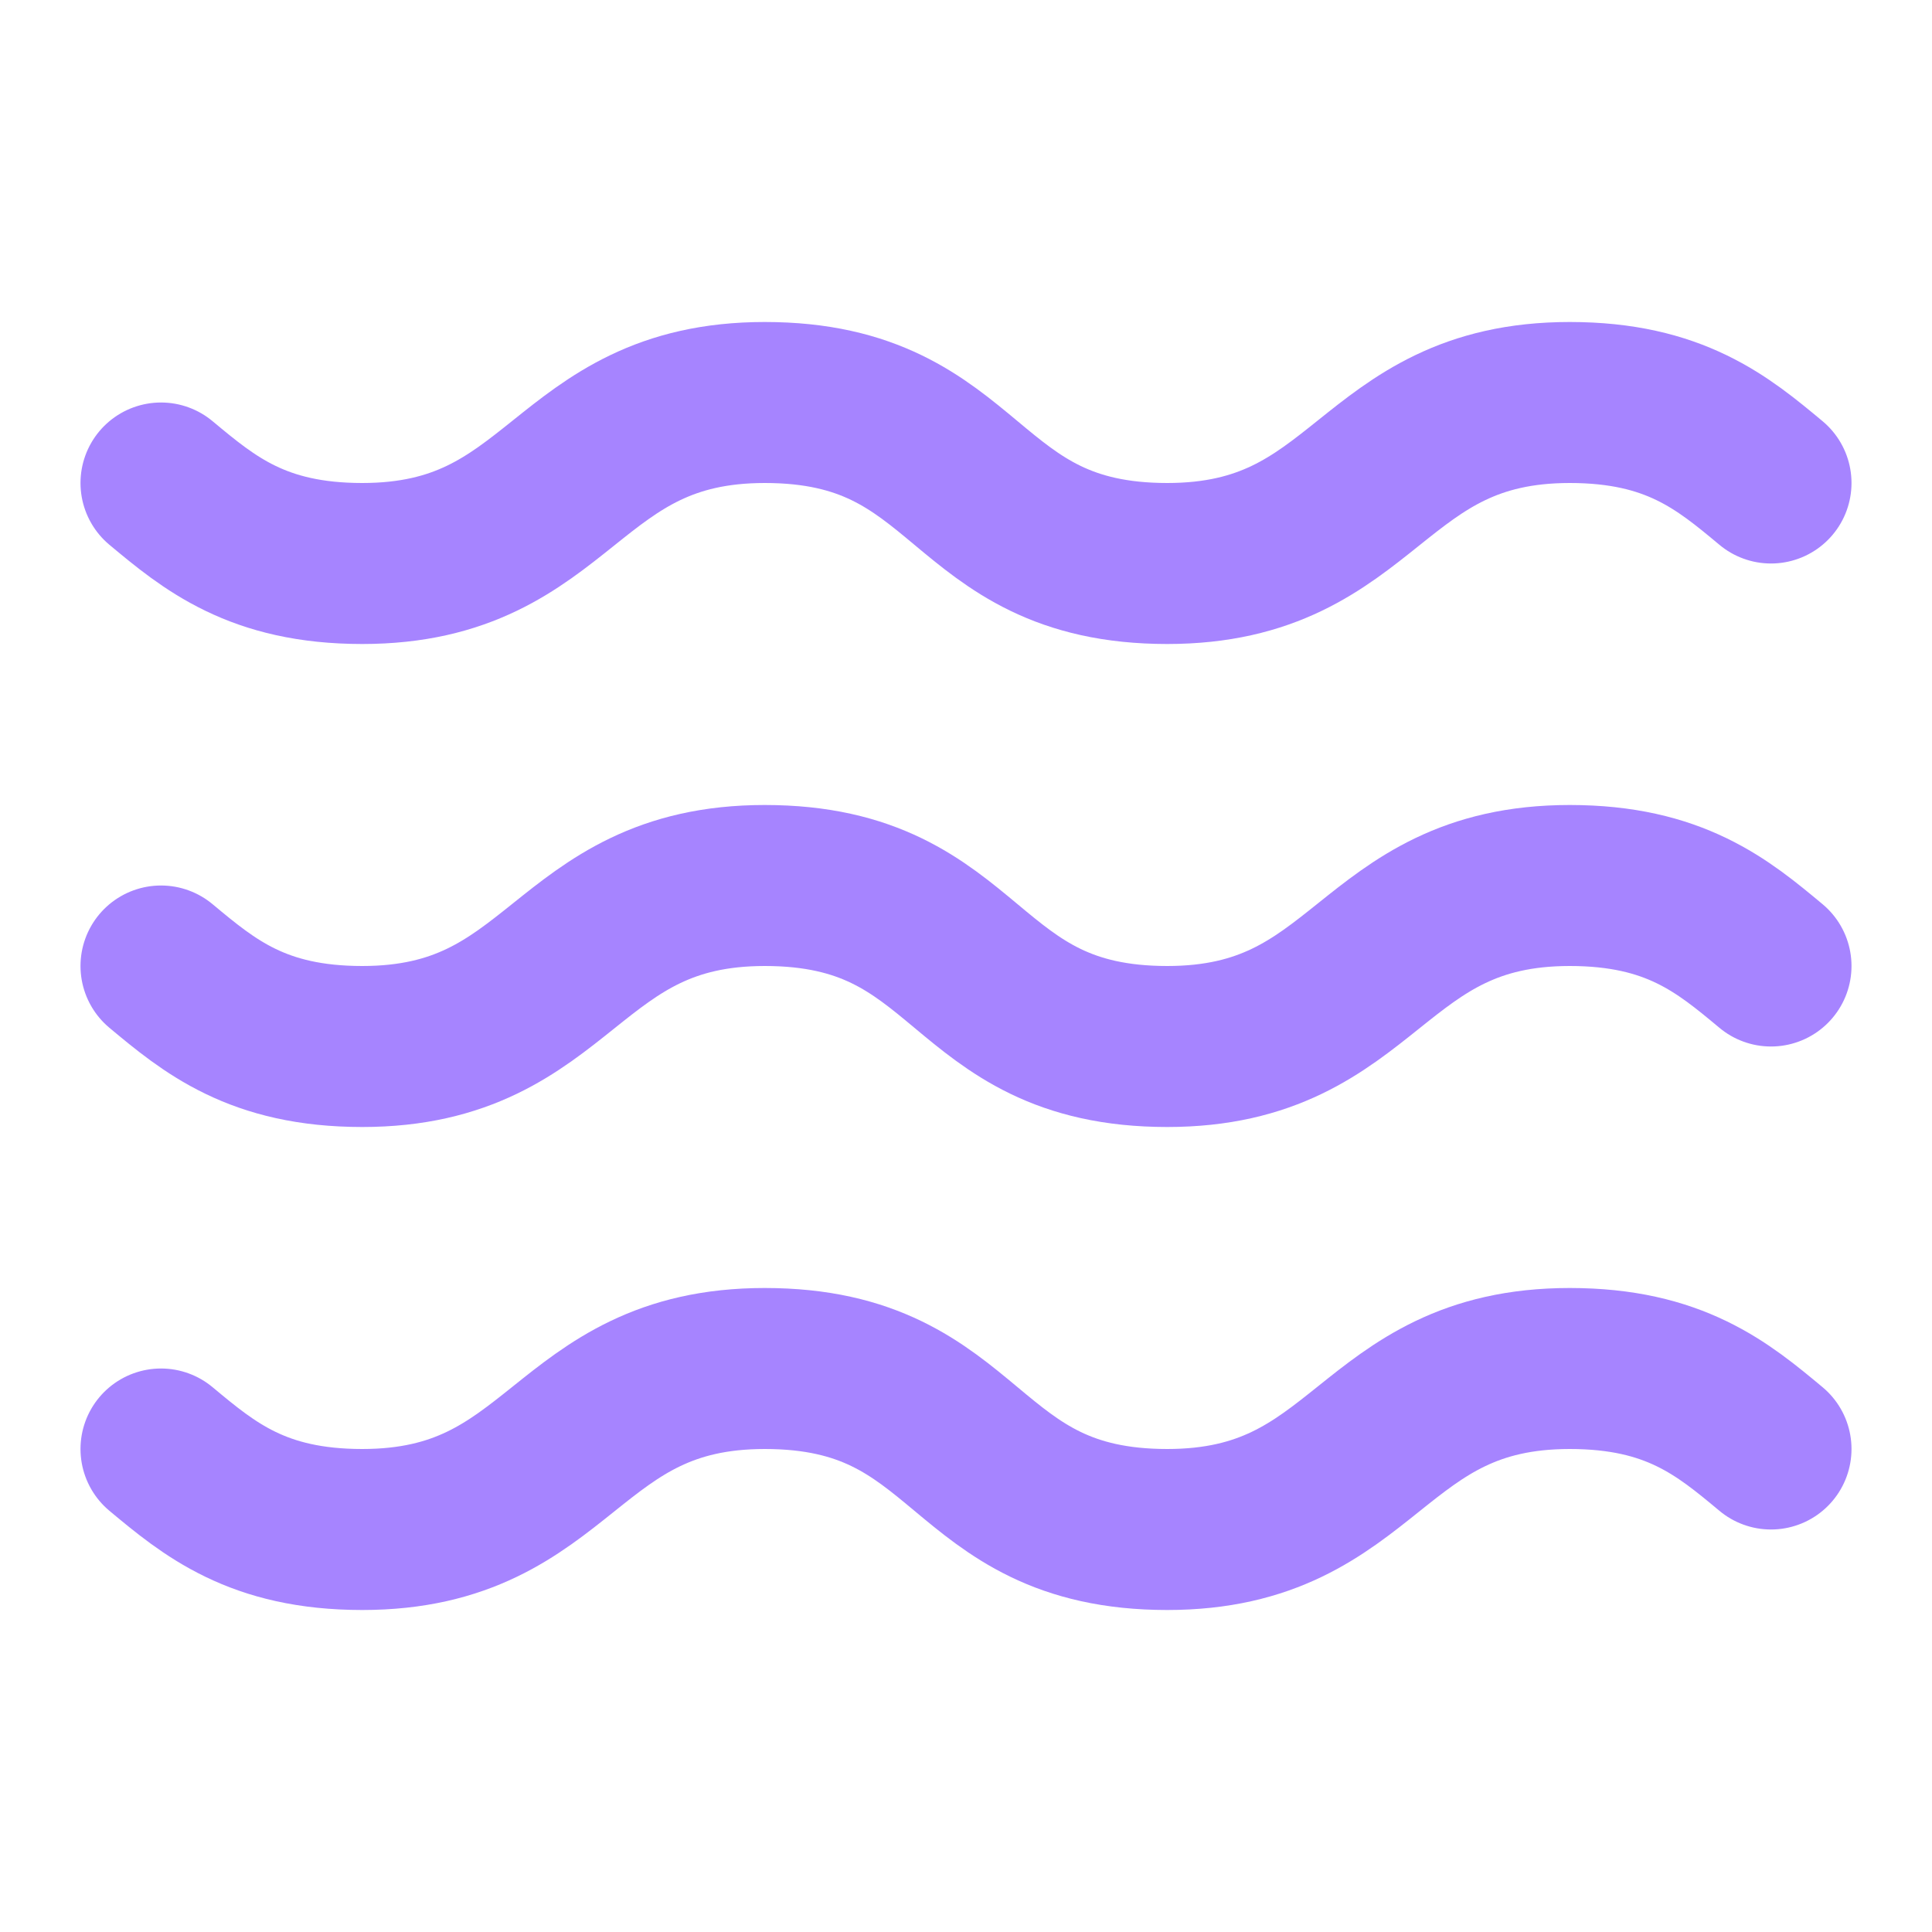
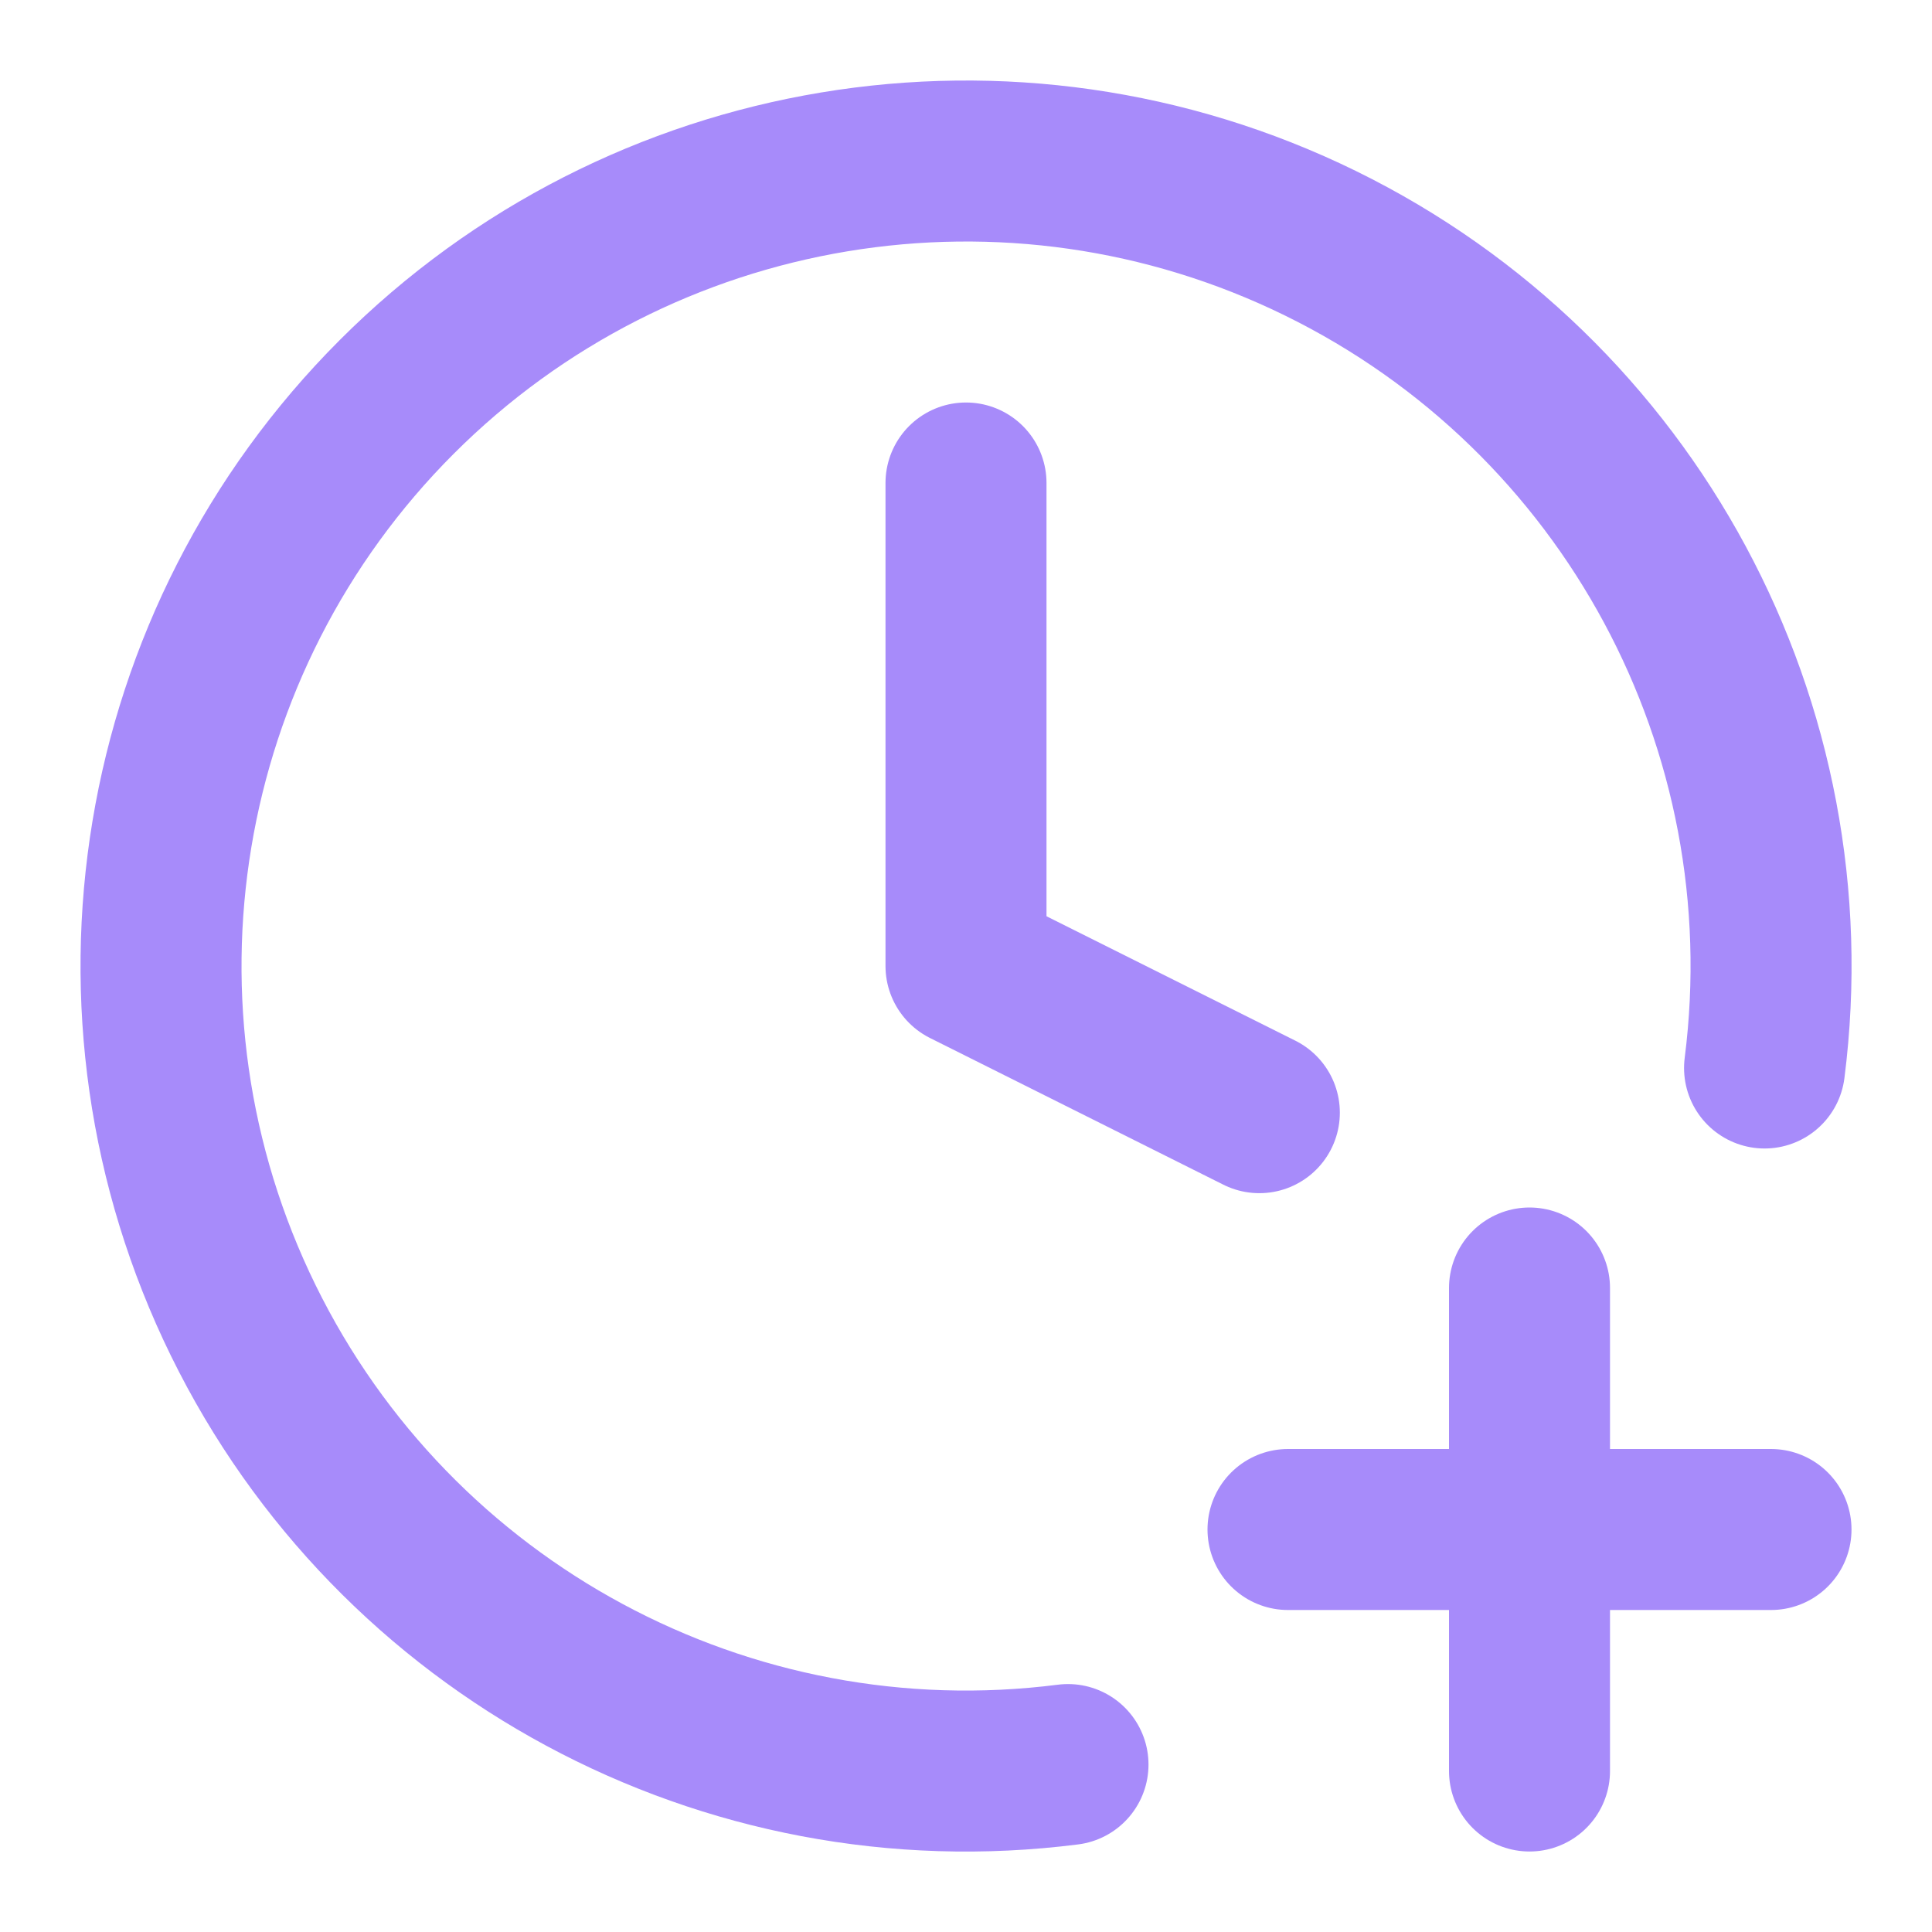
- <svg xmlns="http://www.w3.org/2000/svg" width="24" height="24" viewBox="0 0 24 24" fill="none" stroke="#a684ff" stroke-width="2" stroke-linecap="round" stroke-linejoin="round" class="lucide lucide-waves-icon lucide-waves">
-   <path d="M2 6c.6.5 1.2 1 2.5 1C7 7 7 5 9.5 5c2.6 0 2.4 2 5 2 2.5 0 2.5-2 5-2 1.3 0 1.9.5 2.5 1" />
-   <path d="M2 12c.6.5 1.2 1 2.5 1 2.5 0 2.5-2 5-2 2.6 0 2.4 2 5 2 2.5 0 2.5-2 5-2 1.3 0 1.9.5 2.5 1" />
-   <path d="M2 18c.6.5 1.2 1 2.5 1 2.5 0 2.5-2 5-2 2.6 0 2.4 2 5 2 2.5 0 2.5-2 5-2 1.3 0 1.9.5 2.5 1" />
+ <svg xmlns="http://www.w3.org/2000/svg" width="24" height="24" viewBox="0 0 24 24" fill="none" stroke="#a78bfa" stroke-width="2" stroke-linecap="round" stroke-linejoin="round" class="lucide lucide-clock-plus-icon lucide-clock-plus">
+   <path d="M12 6v6l3.644 1.822" />
+   <path d="M16 19h6" />
+   <path d="M19 16v6" />
+   <path d="M21.92 13.267a10 10 0 1 0-8.653 8.653" />
</svg>
